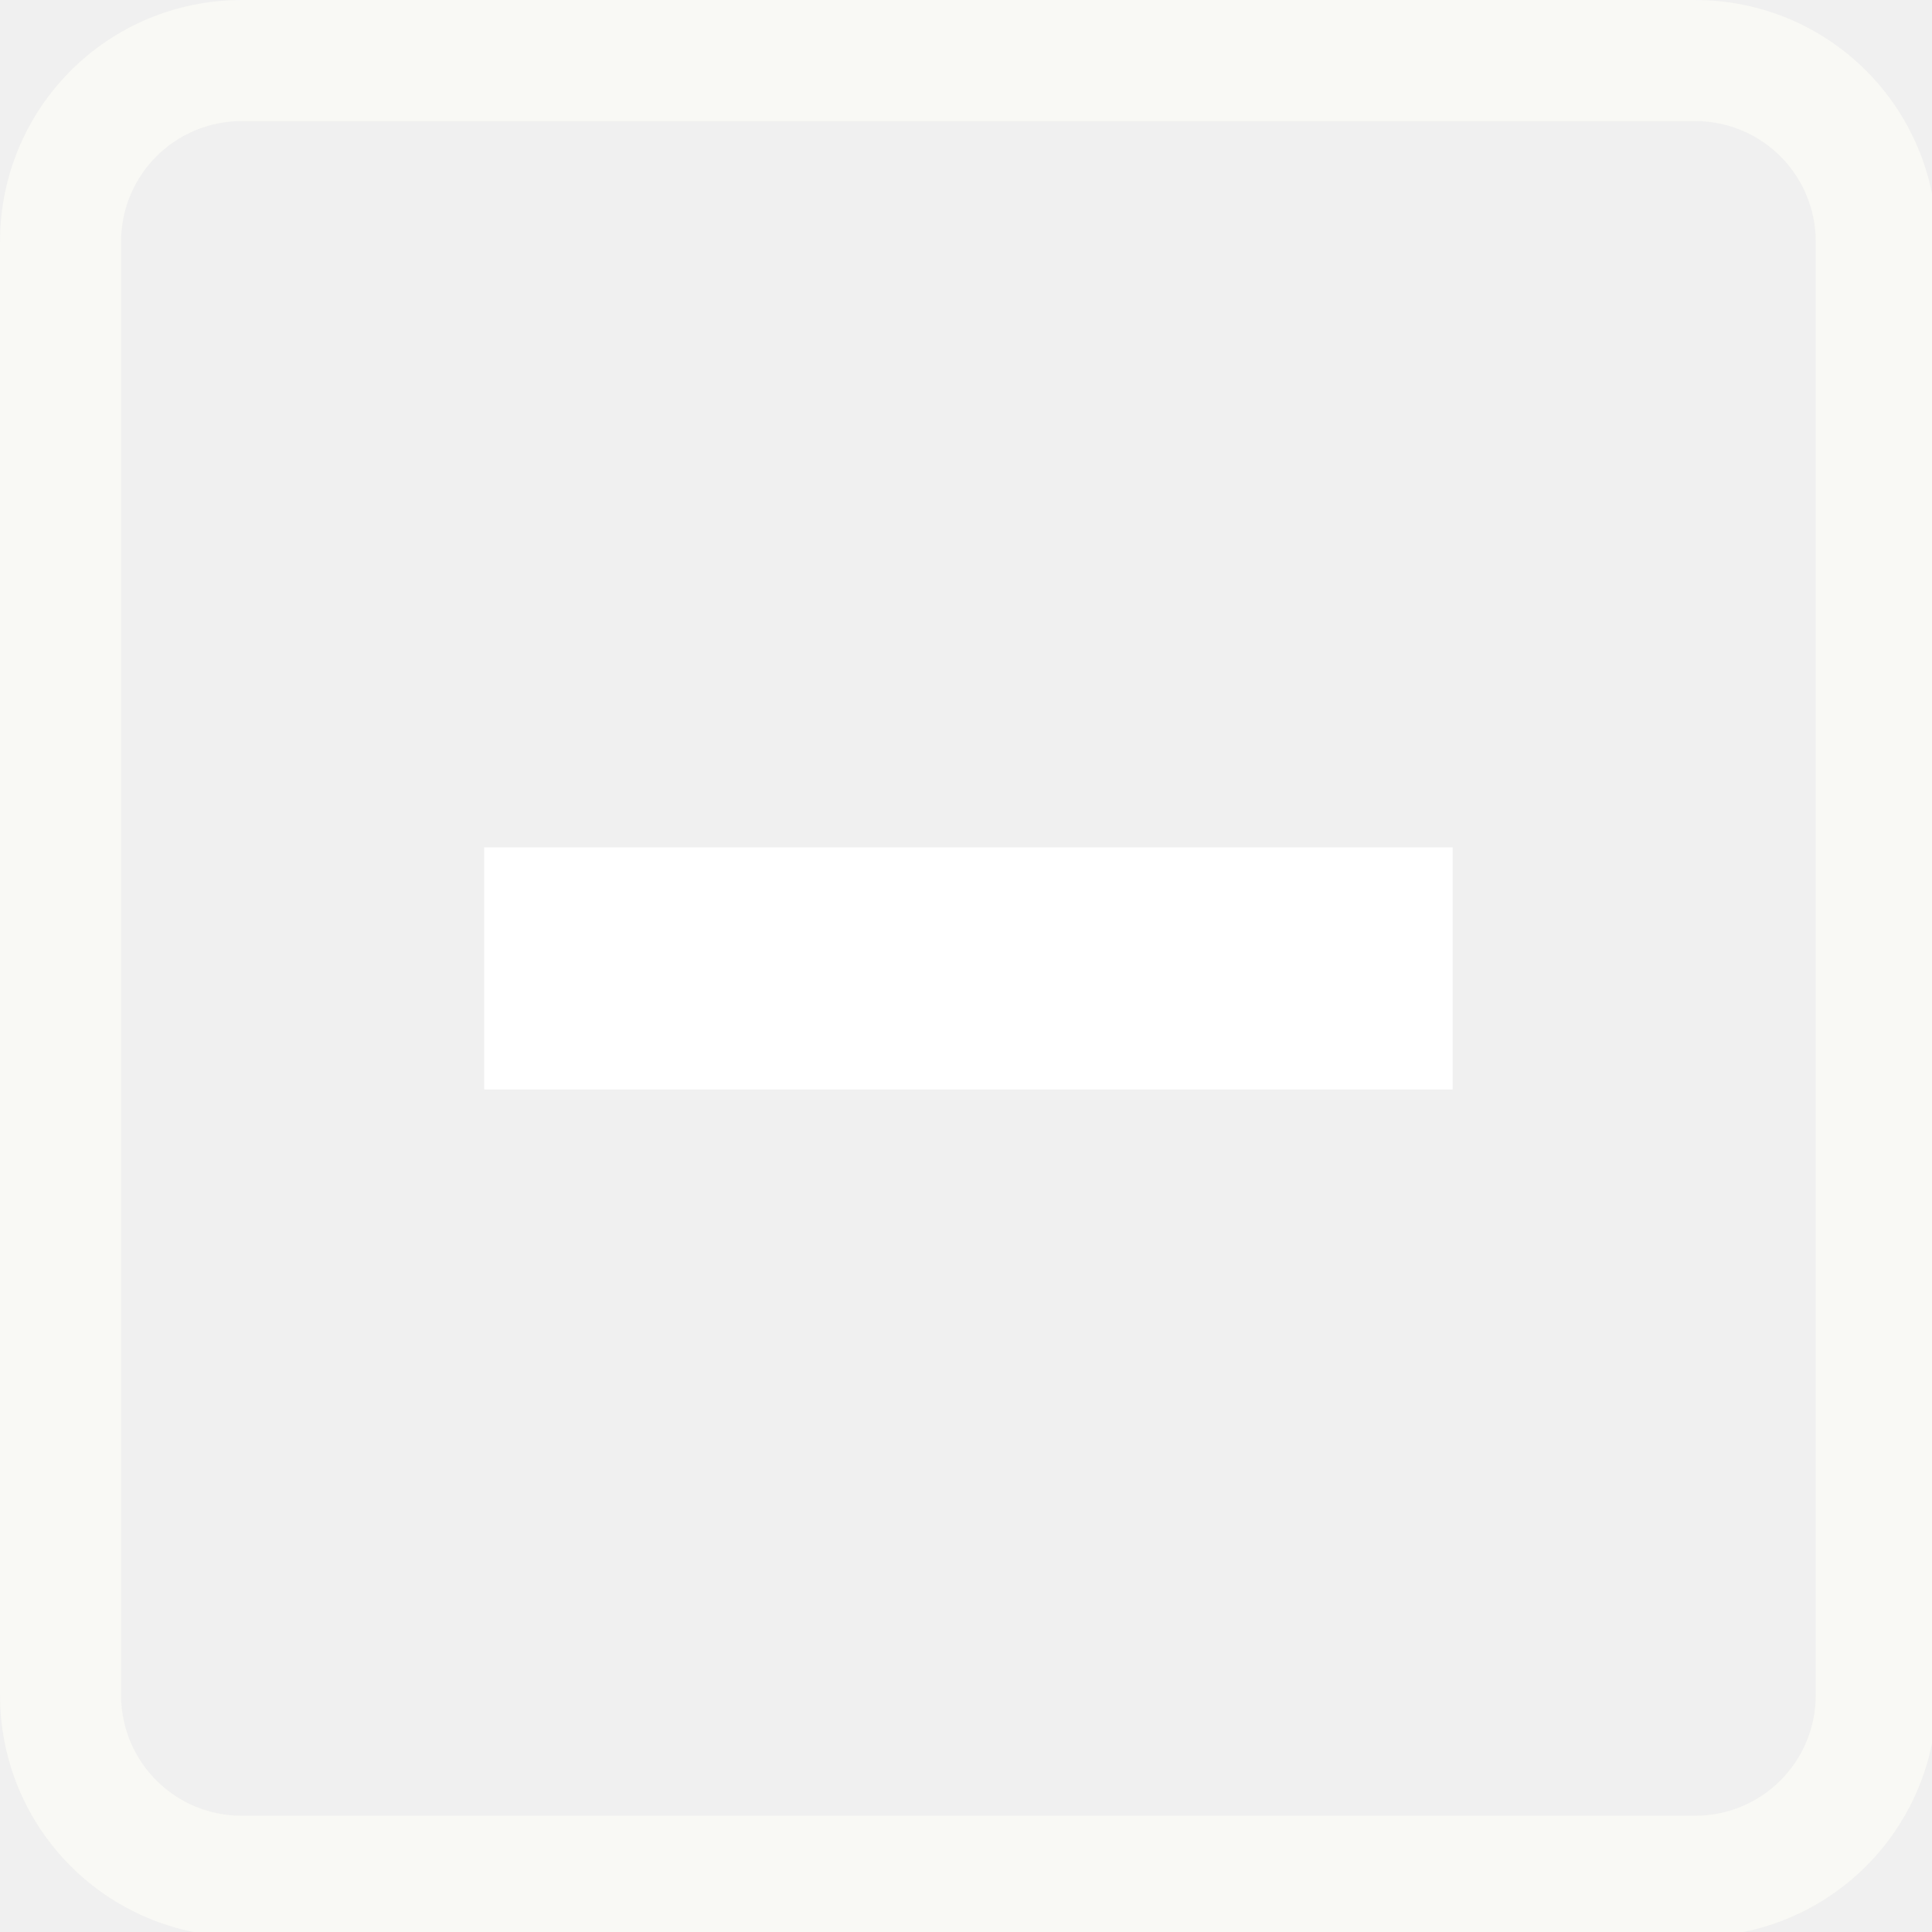
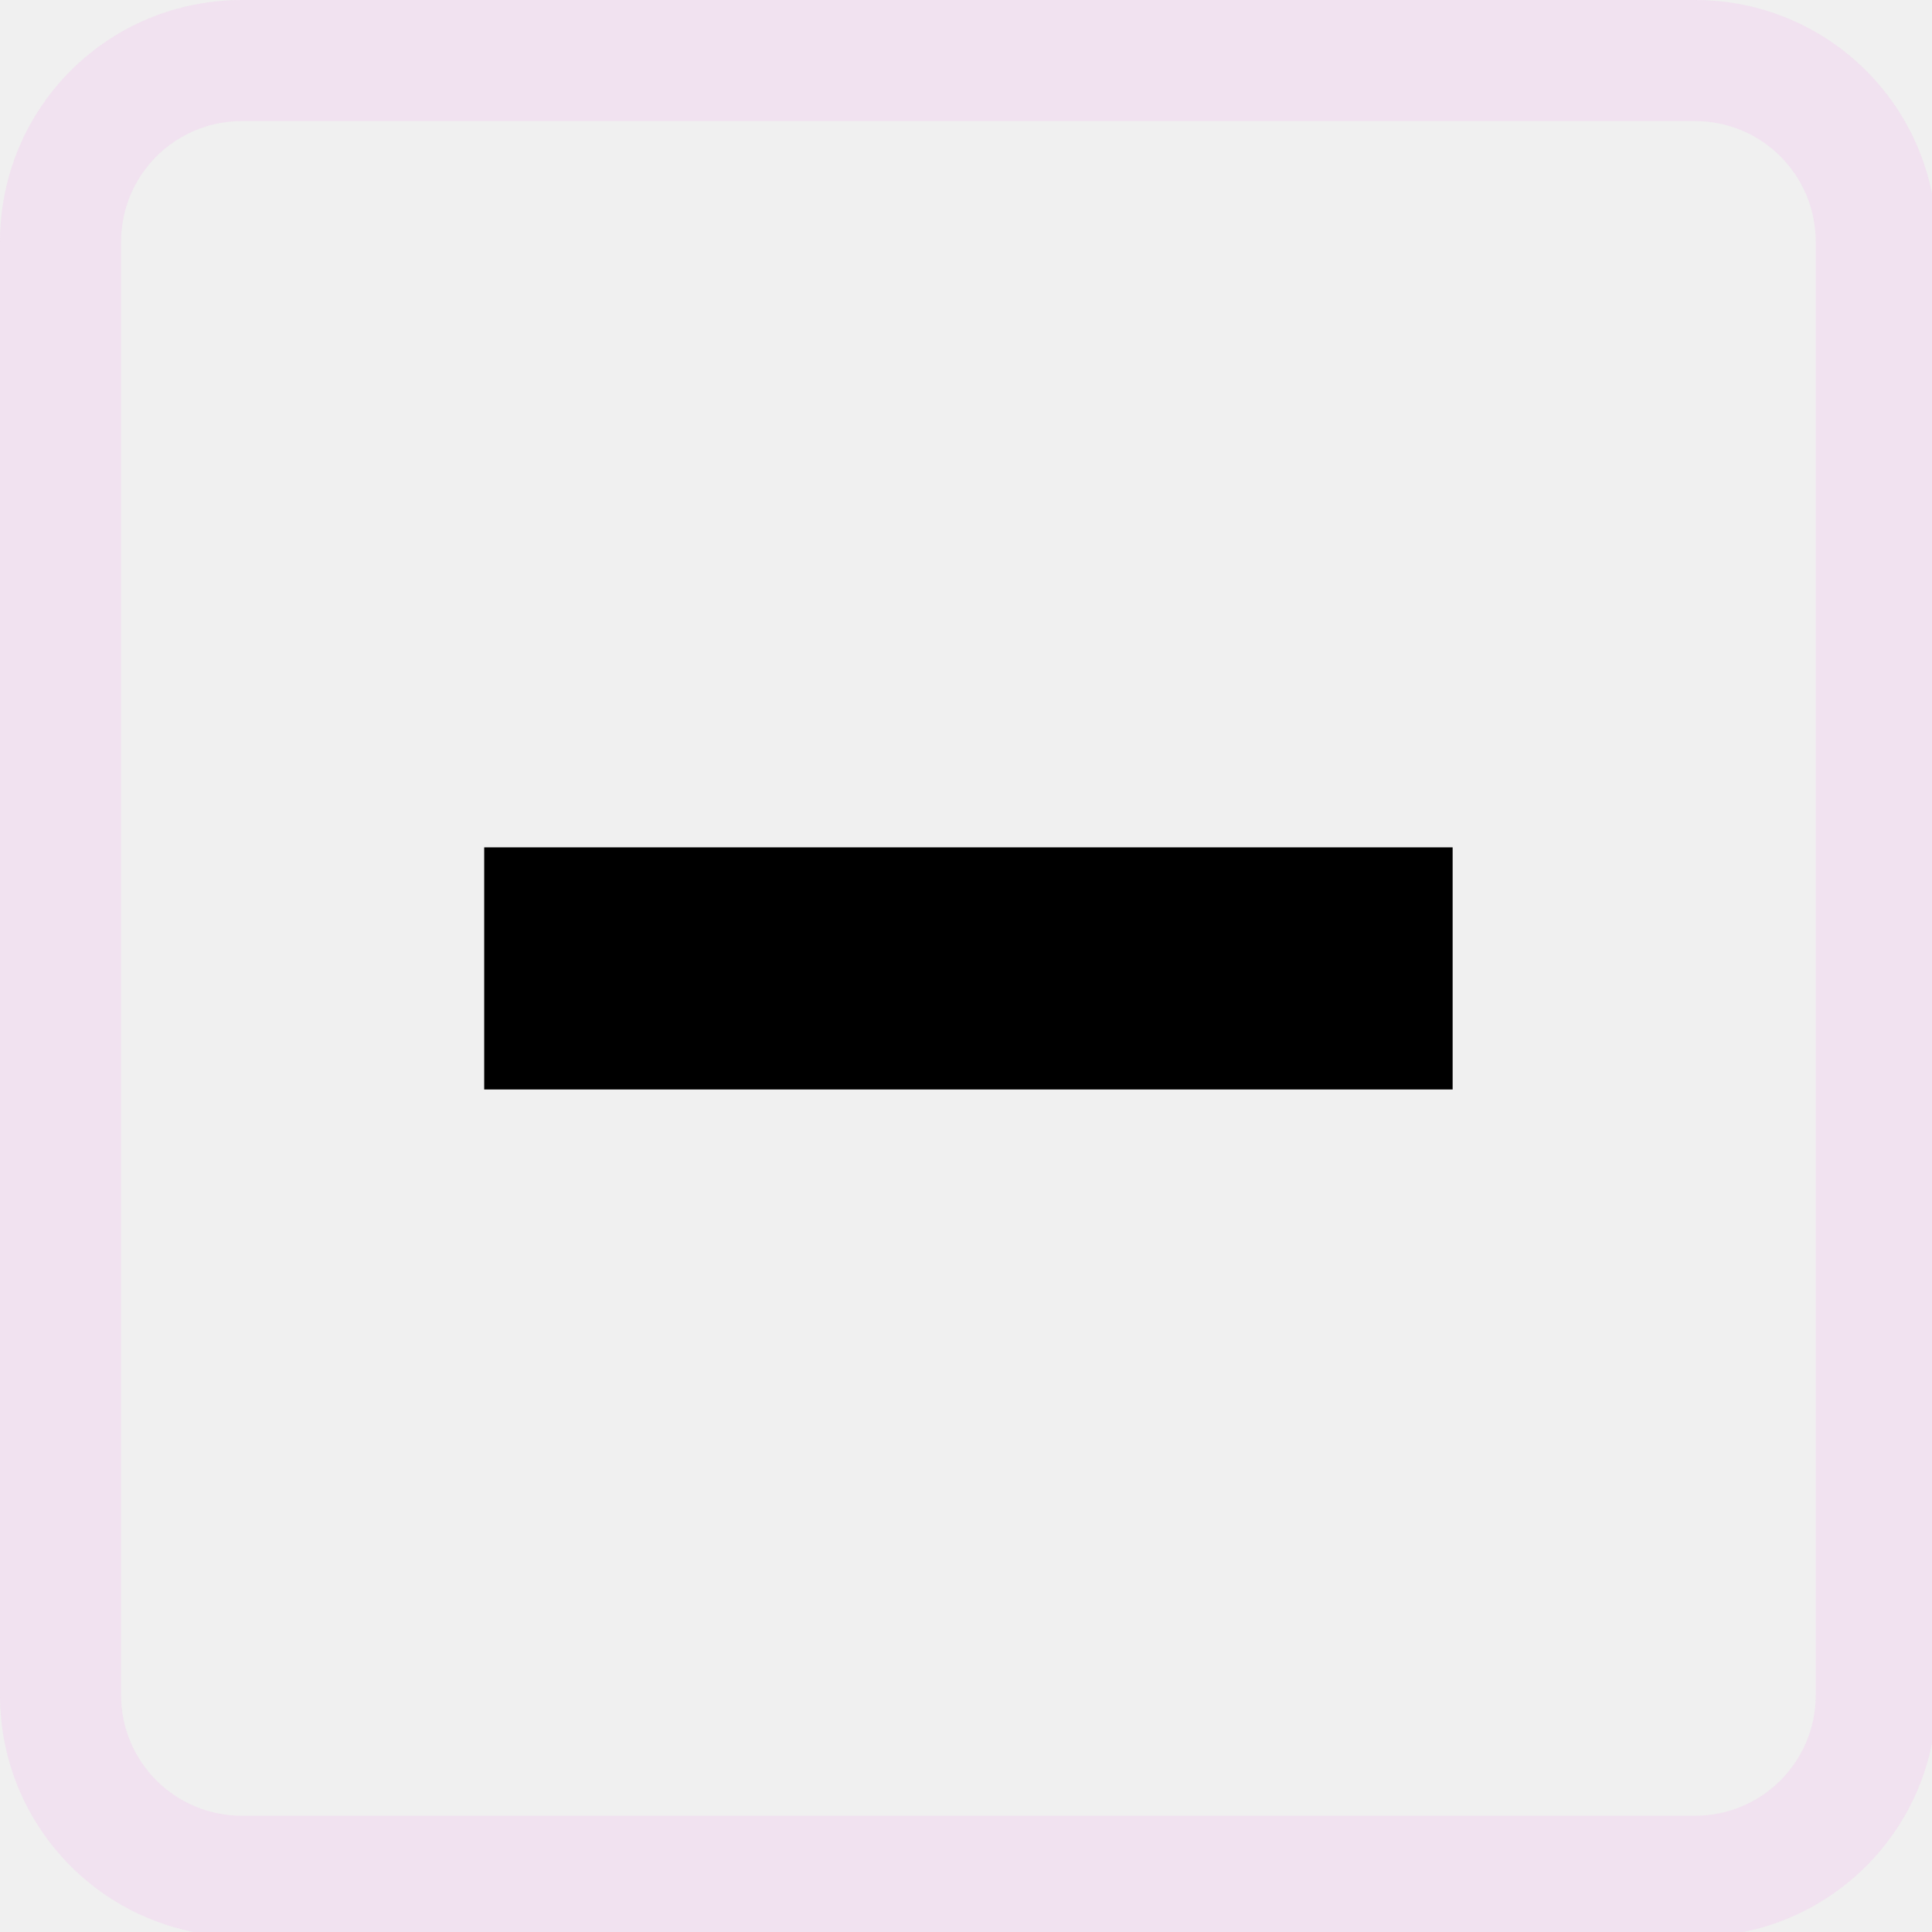
<svg xmlns="http://www.w3.org/2000/svg" width="133pt" height="133pt" viewBox="0 0 133 133" version="1.1">
  <g id="surface1">
-     <path style=" stroke:none;fill-rule:nonzero;fill:#FFFFF8;fill-opacity:0.5;" d="M 16.668 0 C 7.422 0 0 7.422 0 16.668 L 0 116.668 C 0 125.91 7.422 133.332 16.668 133.332 L 116.668 133.332 C 125.91 133.332 133.332 125.91 133.332 116.668 L 133.332 16.668 C 133.332 7.422 125.91 0 116.668 0 Z M 16.668 8.332 L 116.668 8.332 C 121.289 8.332 125 12.043 125 16.668 L 125 116.668 C 125 121.289 121.289 125 116.668 125 L 16.668 125 C 12.043 125 8.332 121.289 8.332 116.668 L 8.332 16.668 C 8.332 12.043 12.043 8.332 16.668 8.332 Z M 16.668 8.332 " />
-     <path style=" stroke:none;fill-rule:nonzero;fill:#FFFFF8;fill-opacity:0.15;" d="M 16.668 0 C 7.422 0 0 7.422 0 16.668 L 0 116.668 C 0 125.91 7.422 133.332 16.668 133.332 L 116.668 133.332 C 125.91 133.332 133.332 125.91 133.332 116.668 L 133.332 16.668 C 133.332 7.422 125.91 0 116.668 0 Z M 16.668 8.332 L 116.668 8.332 C 121.289 8.332 125 12.043 125 16.668 L 125 116.668 C 125 121.289 121.289 125 116.668 125 L 16.668 125 C 12.043 125 8.332 121.289 8.332 116.668 L 8.332 16.668 C 8.332 12.043 12.043 8.332 16.668 8.332 Z M 16.668 8.332 " />
-     <path style=" stroke:none;fill-rule:nonzero;fill:#FFFFFF;fill-opacity:1;" d="M 33.332 58.332 L 100 58.332 L 100 75 L 33.332 75 Z M 33.332 58.332 " />
+     <path style=" stroke:none;fill-rule:nonzero;fill:#f2d9f0;fill-opacity:0.5;" d="M 16.668 0 C 7.422 0 0 7.422 0 16.668 L 0 116.668 C 0 125.91 7.422 133.332 16.668 133.332 L 116.668 133.332 C 125.91 133.332 133.332 125.91 133.332 116.668 L 133.332 16.668 C 133.332 7.422 125.91 0 116.668 0 Z M 16.668 8.332 L 116.668 8.332 C 121.289 8.332 125 12.043 125 16.668 L 125 116.668 C 125 121.289 121.289 125 116.668 125 L 16.668 125 C 12.043 125 8.332 121.289 8.332 116.668 L 8.332 16.668 C 8.332 12.043 12.043 8.332 16.668 8.332 Z M 16.668 8.332 " />
+     <path style=" stroke:none;fill-rule:nonzero;fill:#f2d9f0;fill-opacity:0.15;" d="M 16.668 0 C 7.422 0 0 7.422 0 16.668 L 0 116.668 C 0 125.91 7.422 133.332 16.668 133.332 L 116.668 133.332 C 125.91 133.332 133.332 125.91 133.332 116.668 L 133.332 16.668 C 133.332 7.422 125.91 0 116.668 0 Z M 16.668 8.332 L 116.668 8.332 C 121.289 8.332 125 12.043 125 16.668 L 125 116.668 C 125 121.289 121.289 125 116.668 125 L 16.668 125 C 12.043 125 8.332 121.289 8.332 116.668 L 8.332 16.668 C 8.332 12.043 12.043 8.332 16.668 8.332 Z M 16.668 8.332 " />
+     <path style=" stroke:none;fill-rule:nonzero;fill:#000000;fill-opacity:1;" d="M 33.332 58.332 L 100 58.332 L 100 75 L 33.332 75 Z M 33.332 58.332 " />
  </g>
</svg>
